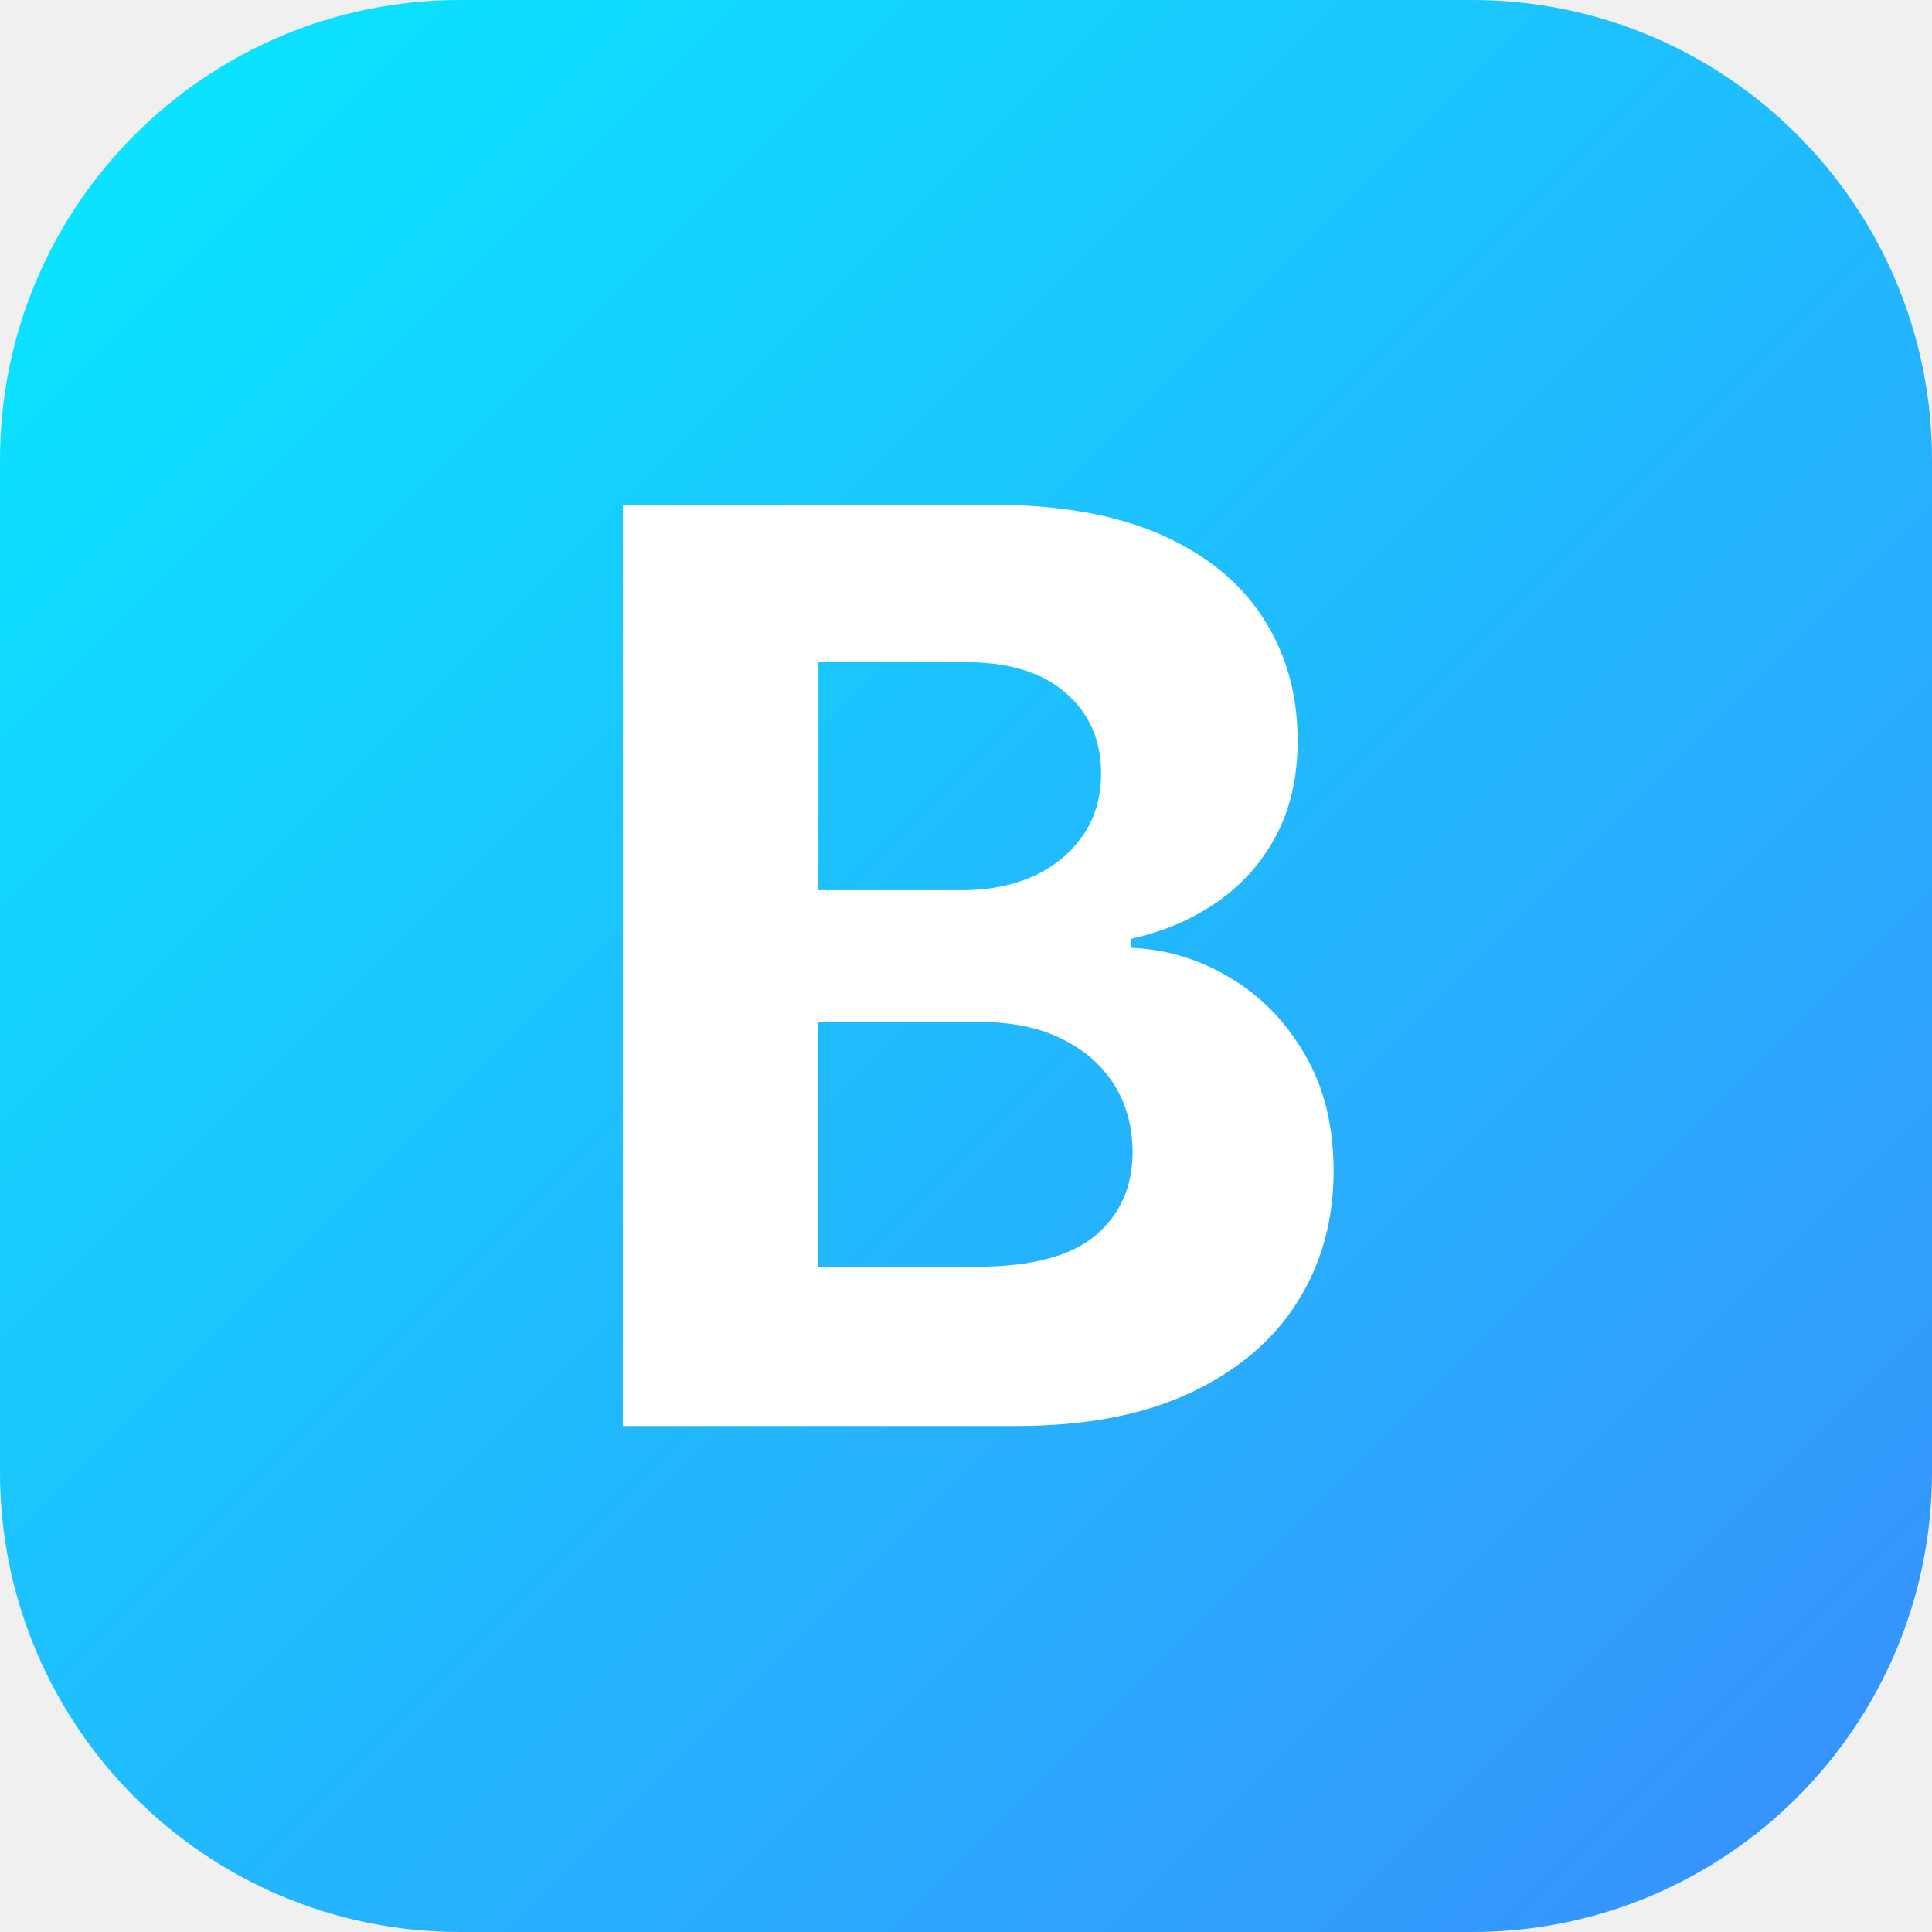
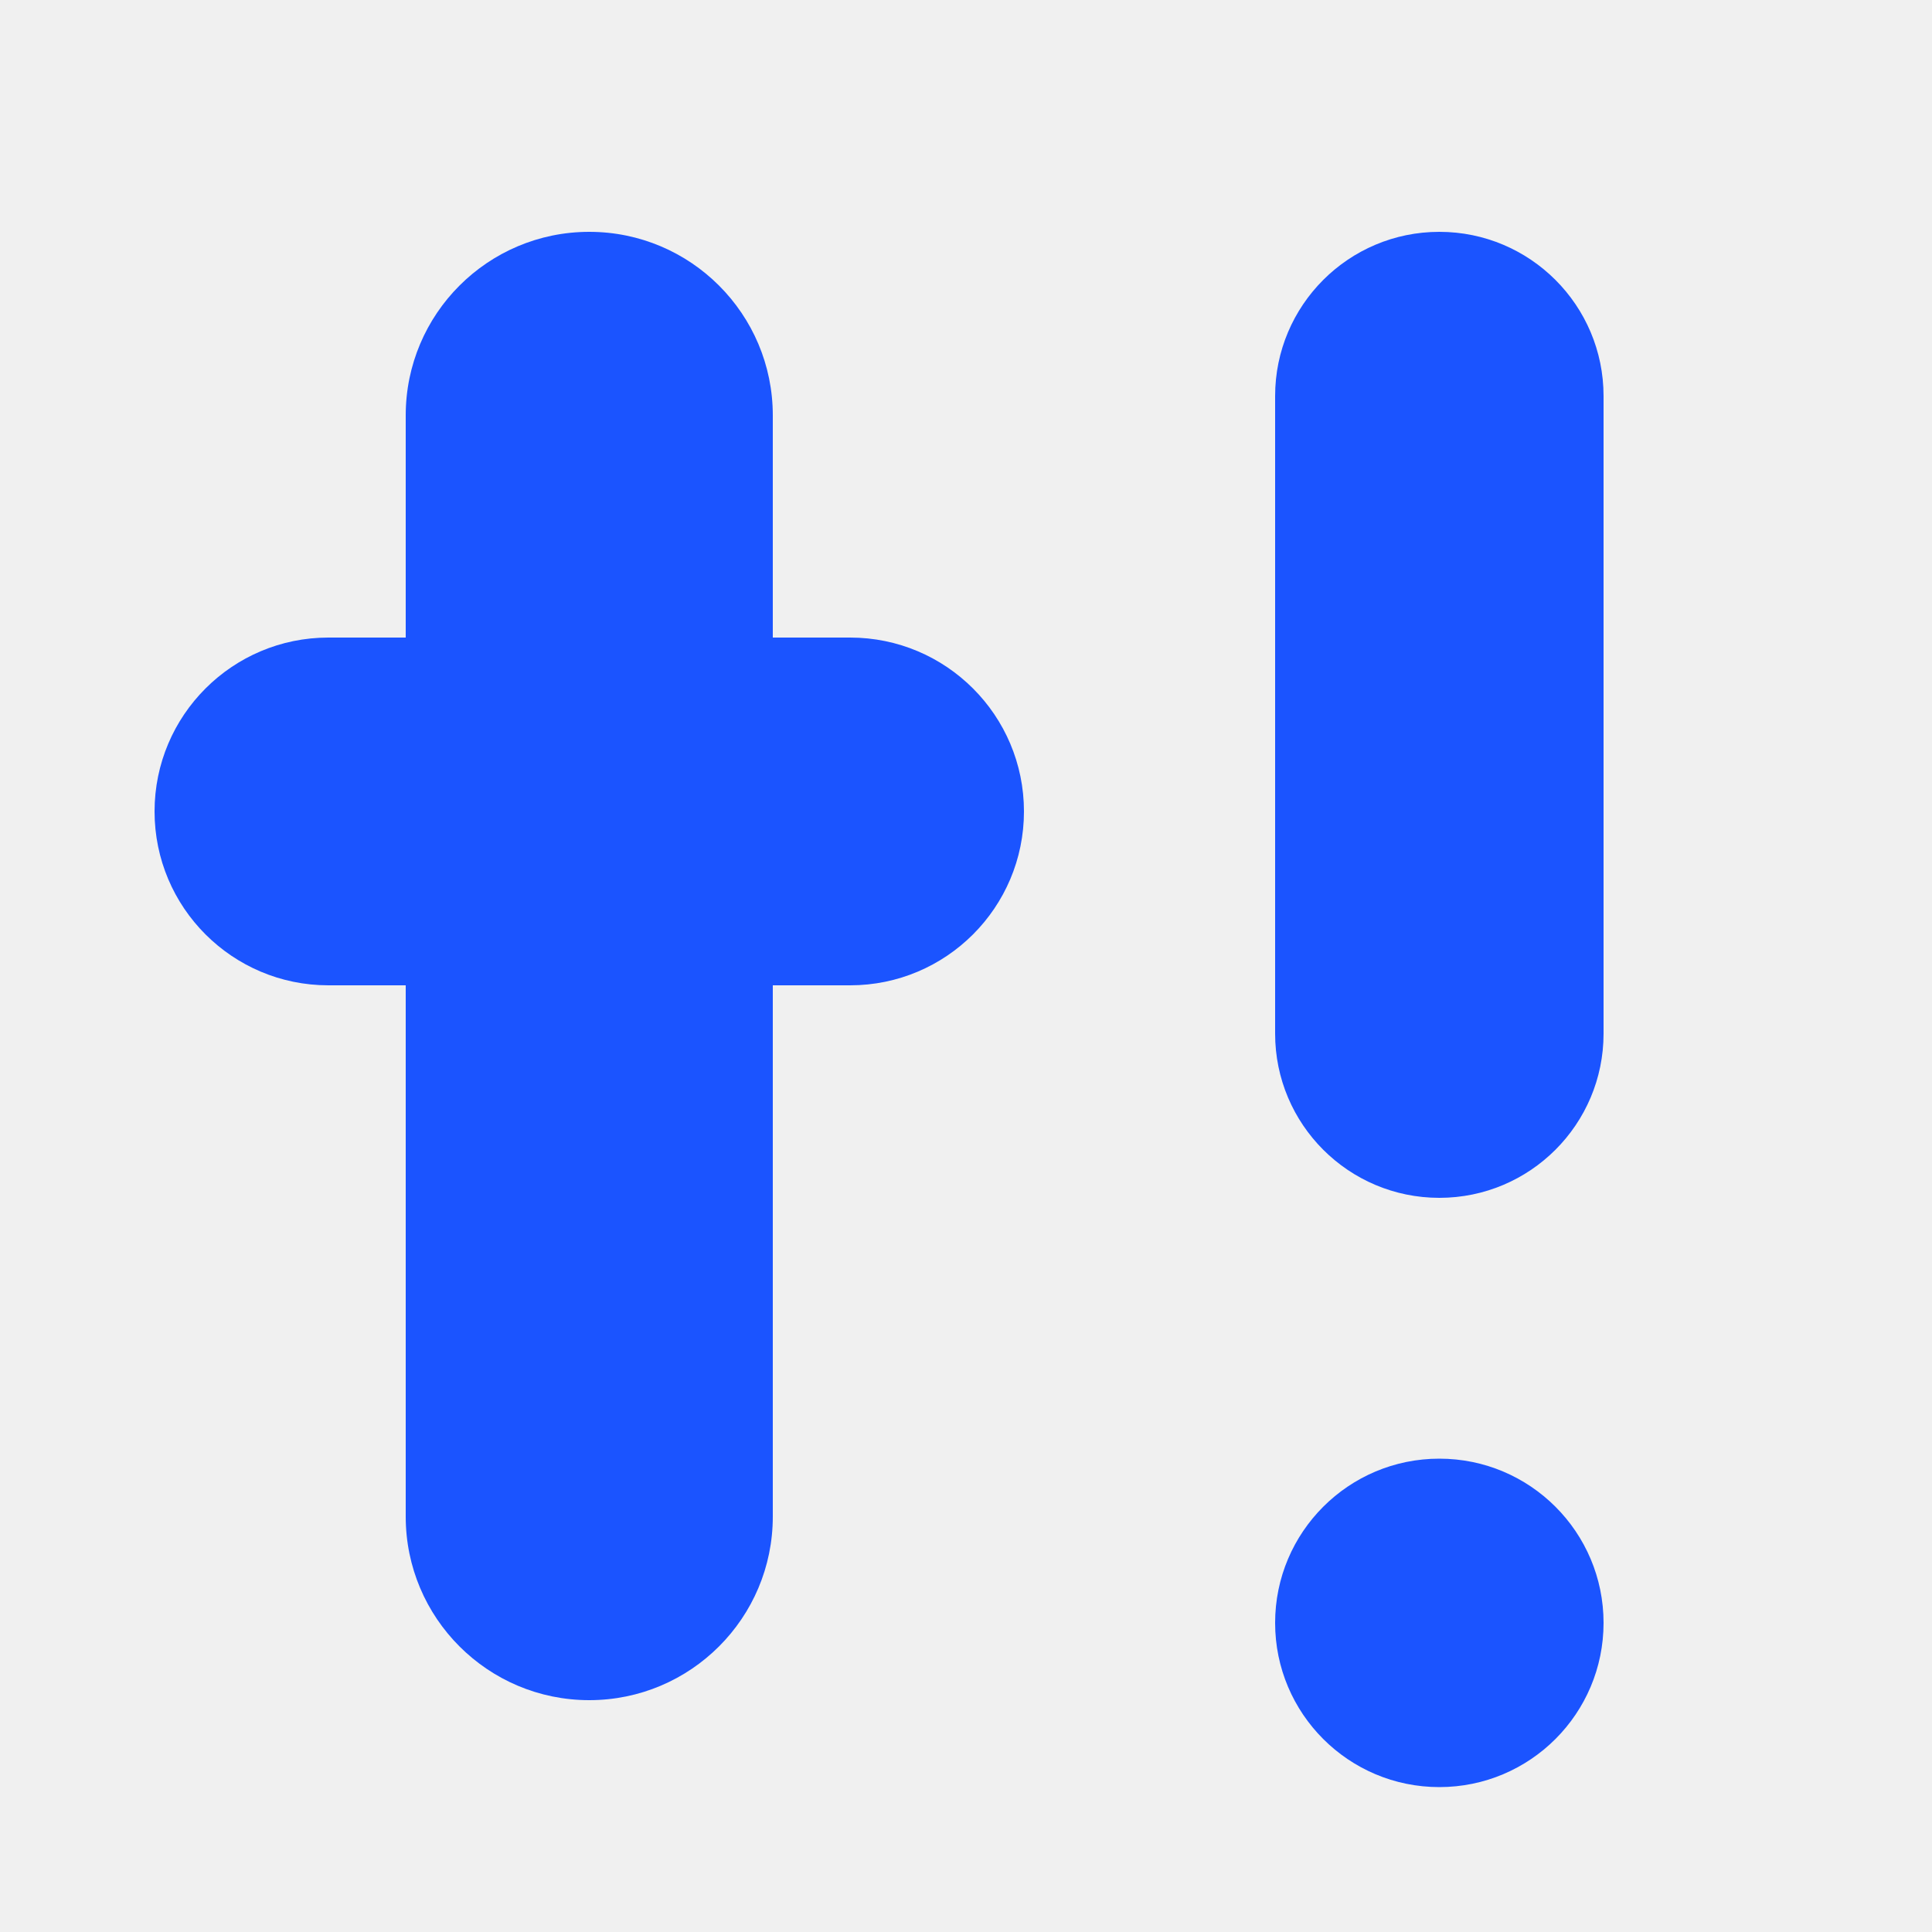
- <svg xmlns="http://www.w3.org/2000/svg" width="420" height="420" viewBox="0 0 420 420" fill="none">
-   <rect width="420" height="420" rx="100" fill="url(#paint0_linear_12_6)" />
-   <path d="M135.407 310V109.72H215.597C230.331 109.72 242.621 111.904 252.465 116.272C262.31 120.64 269.709 126.704 274.664 134.462C279.619 142.155 282.096 151.021 282.096 161.062C282.096 168.885 280.532 175.763 277.402 181.696C274.273 187.563 269.97 192.388 264.494 196.169C259.082 199.885 252.889 202.526 245.913 204.09V206.046C253.541 206.372 260.68 208.524 267.33 212.501C274.045 216.477 279.489 222.052 283.661 229.223C287.834 236.329 289.92 244.805 289.92 254.649C289.92 265.276 287.279 274.762 281.999 283.107C276.783 291.387 269.057 297.939 258.822 302.763C248.586 307.588 235.971 310 220.976 310H135.407ZM177.751 275.381H212.272C224.073 275.381 232.678 273.132 238.09 268.634C243.501 264.07 246.206 258.007 246.206 250.444C246.206 244.903 244.87 240.013 242.197 235.775C239.524 231.538 235.71 228.213 230.755 225.8C225.865 223.388 220.031 222.182 213.25 222.182H177.751V275.381ZM177.751 193.529H209.143C214.945 193.529 220.096 192.518 224.594 190.497C229.158 188.411 232.744 185.477 235.351 181.696C238.024 177.914 239.361 173.383 239.361 168.103C239.361 160.866 236.786 155.031 231.635 150.598C226.55 146.164 219.313 143.948 209.925 143.948H177.751V193.529Z" fill="white" />
-   <defs>
-     <linearGradient id="paint0_linear_12_6" x1="0" y1="0" x2="420" y2="420" gradientUnits="userSpaceOnUse">
-       <stop stop-color="#07E9FF" />
-       <stop offset="1" stop-color="#398EFC" />
-     </linearGradient>
-   </defs>
+ <svg xmlns="http://www.w3.org/2000/svg" viewBox="0 0 100 100">
+   <rect x="21" y="12" width="19" height="76" rx="9.5" fill="#1B54FF" />
+   <rect x="8" y="33" width="45" height="18" rx="9" fill="#1B54FF" />
+   <rect x="66" y="12" width="17" height="50" rx="8.5" fill="#1B54FF" />
+   <circle cx="74.5" cy="84" r="8.5" fill="#1B54FF" />
</svg>
